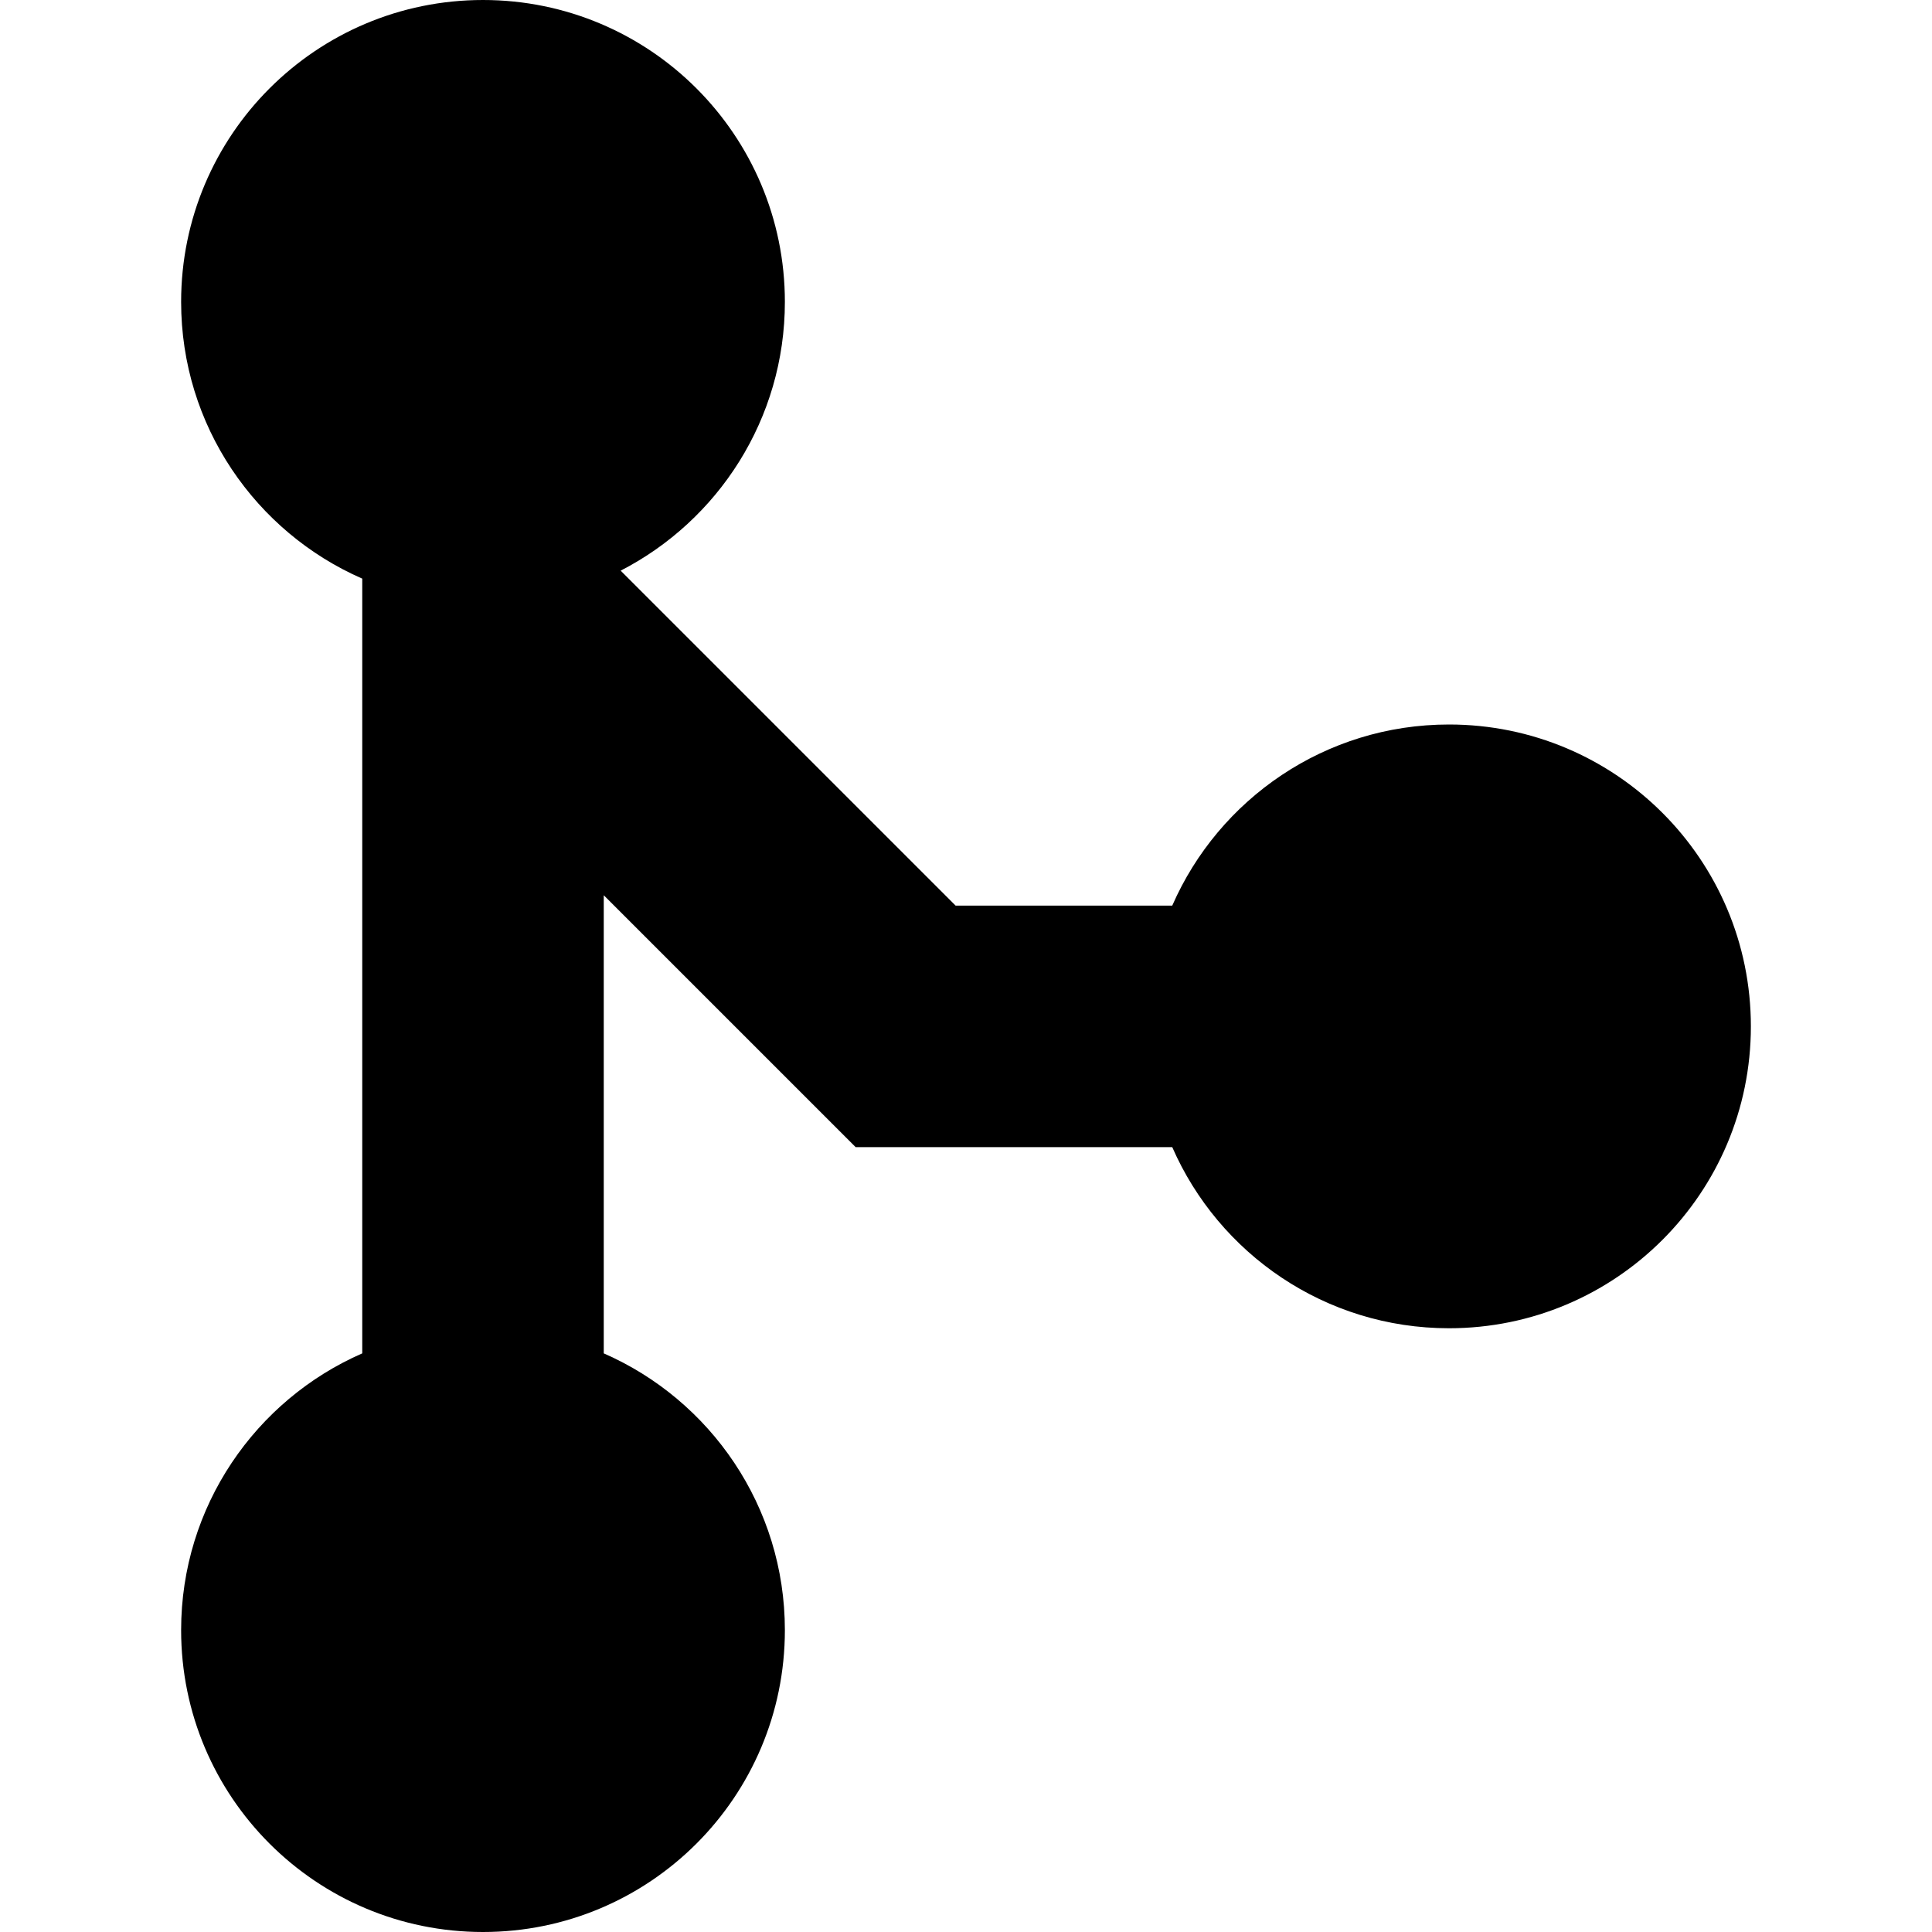
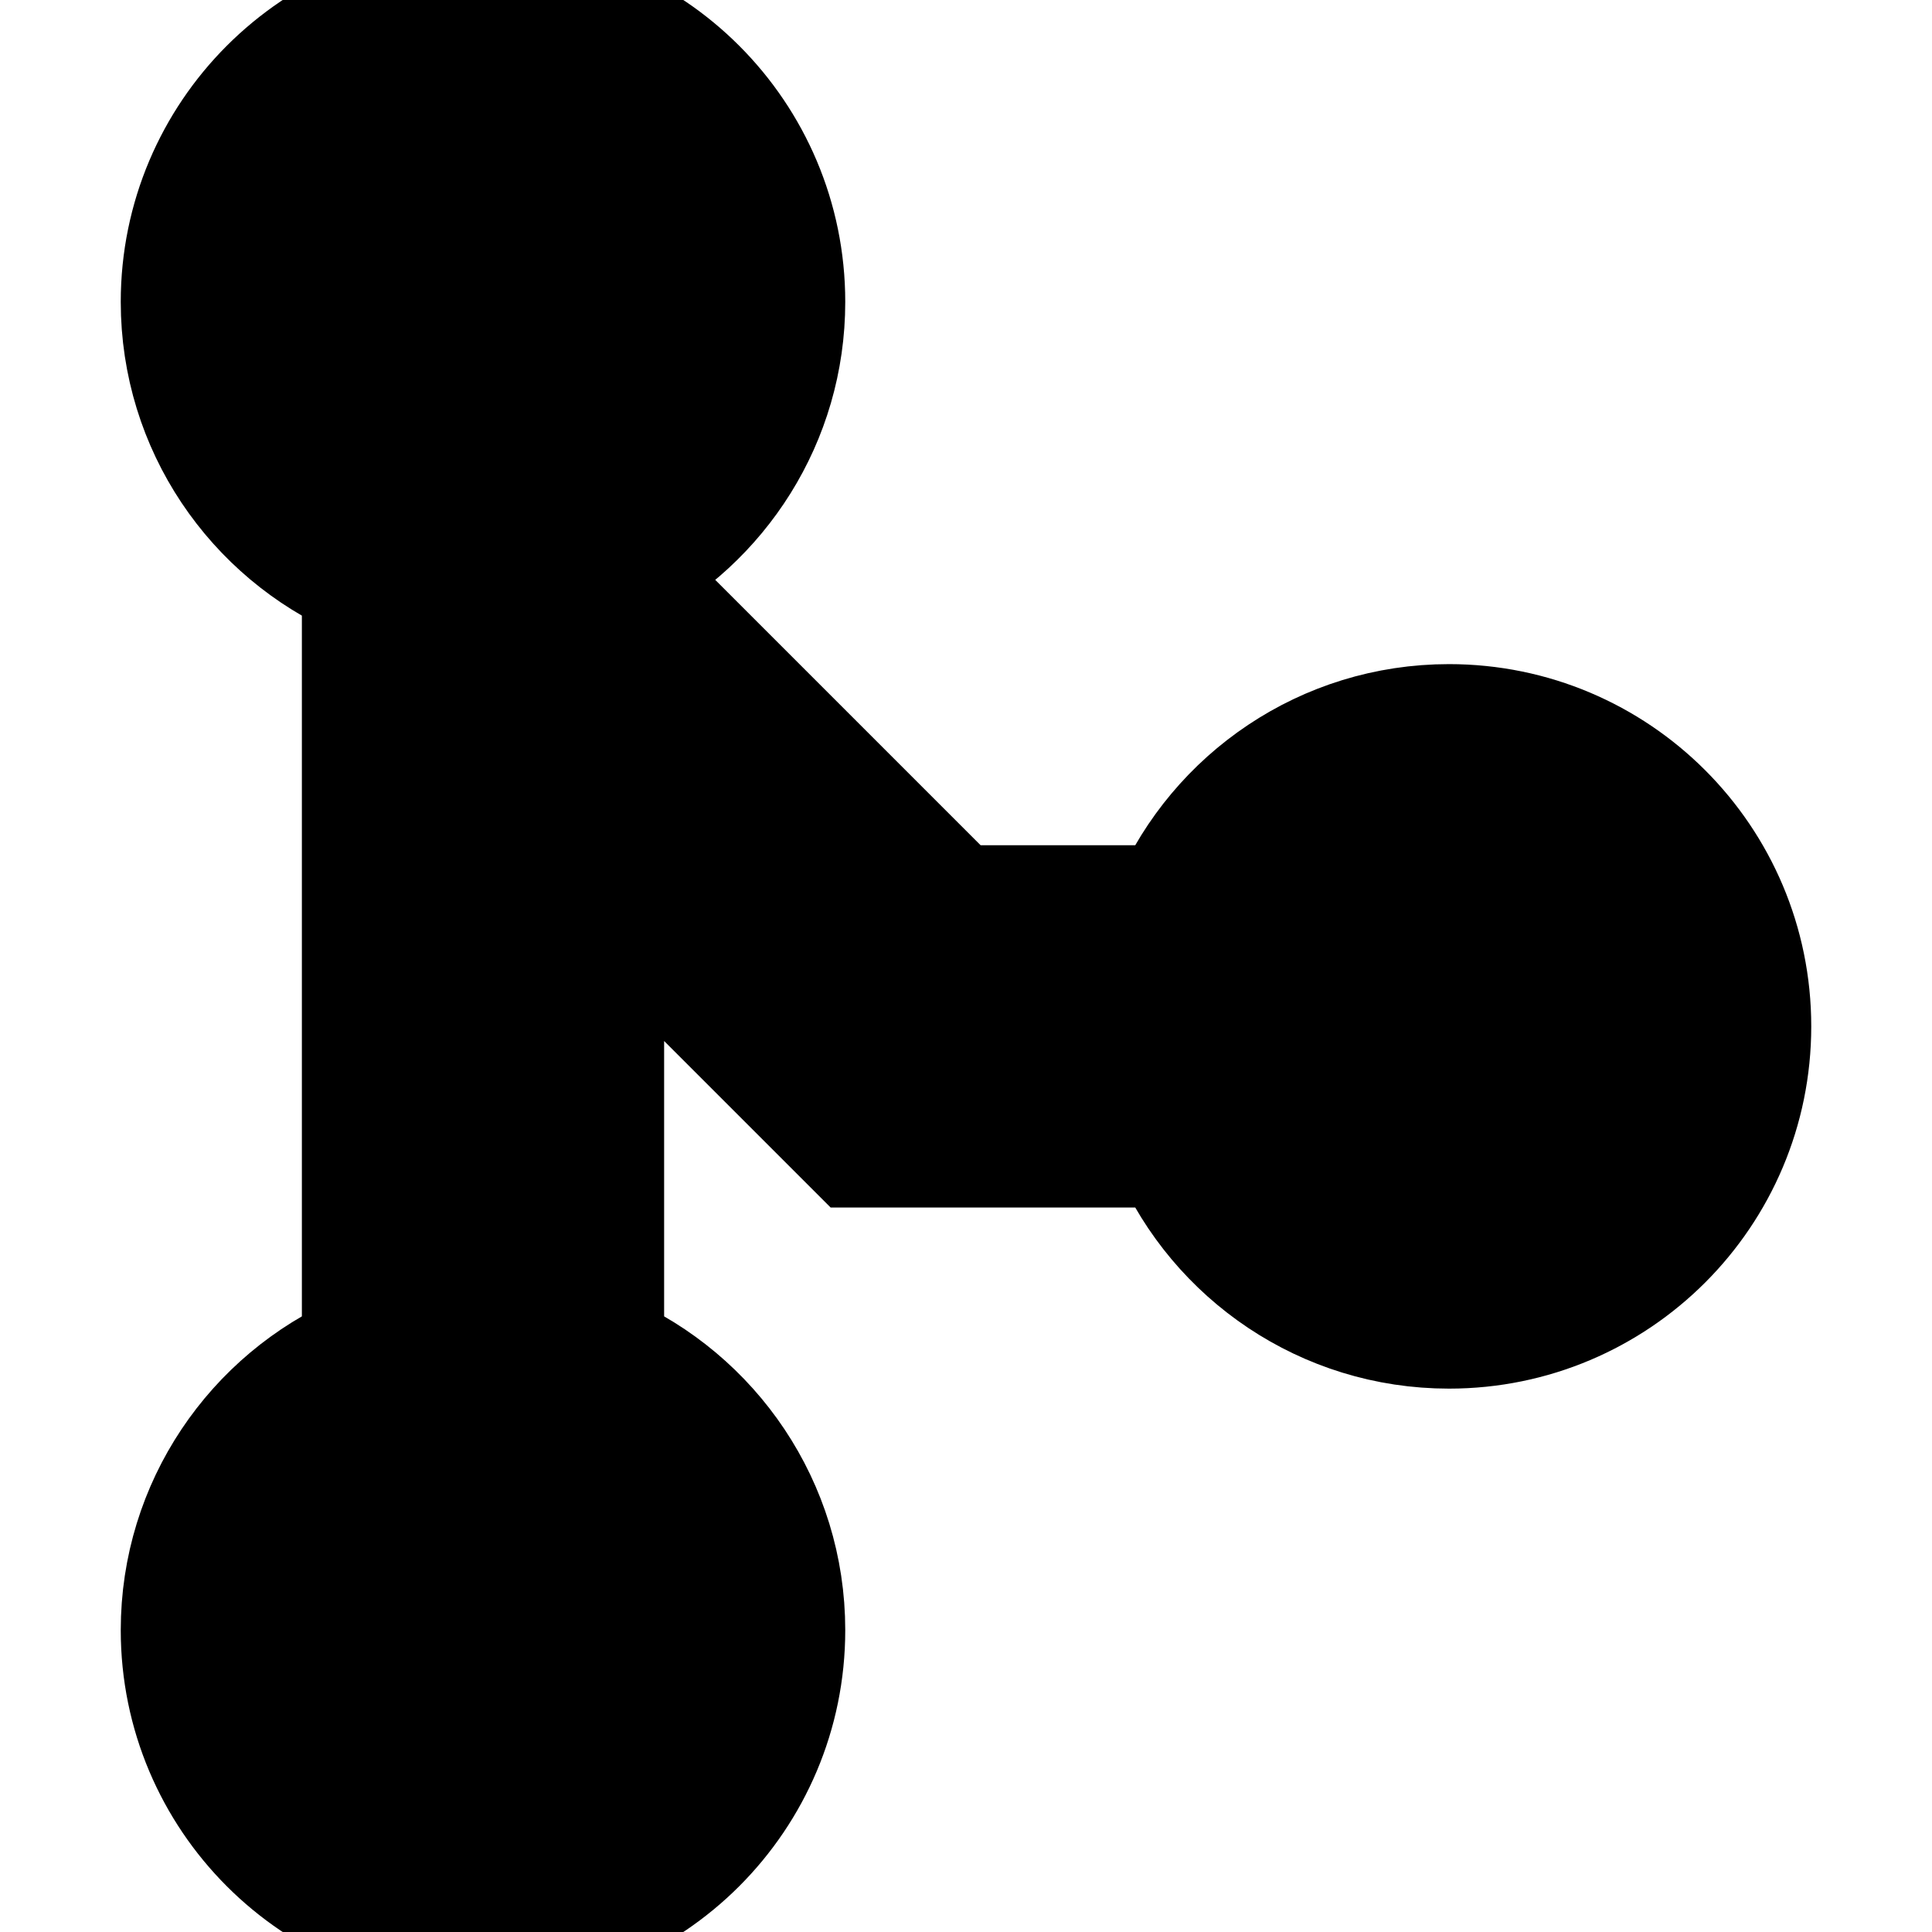
- <svg xmlns="http://www.w3.org/2000/svg" width="800px" height="800px" viewBox="0 0 16 16">
+ <svg xmlns="http://www.w3.org/2000/svg" width="800px" height="800px" viewBox="0 0 16 16" fill="currentColor" stroke="currentColor">
  <path d="M5.14 4.726C5.947 4.311 6.5 3.47 6.5 2.5C6.5 1.119 5.381 0 4 0C2.619 0 1.5 1.119 1.5 2.5C1.5 3.525 2.117 4.406 3 4.792V11.208C2.117 11.594 1.5 12.475 1.5 13.5C1.5 14.881 2.619 16 4 16C5.381 16 6.5 14.881 6.5 13.5C6.5 12.475 5.883 11.594 5 11.208V7.414L7.086 9.5H9.708C10.094 10.383 10.975 11 12 11C13.381 11 14.5 9.881 14.5 8.5C14.5 7.119 13.381 6 12 6C10.975 6 10.094 6.617 9.708 7.5H7.914L5.14 4.726Z" />
</svg>
